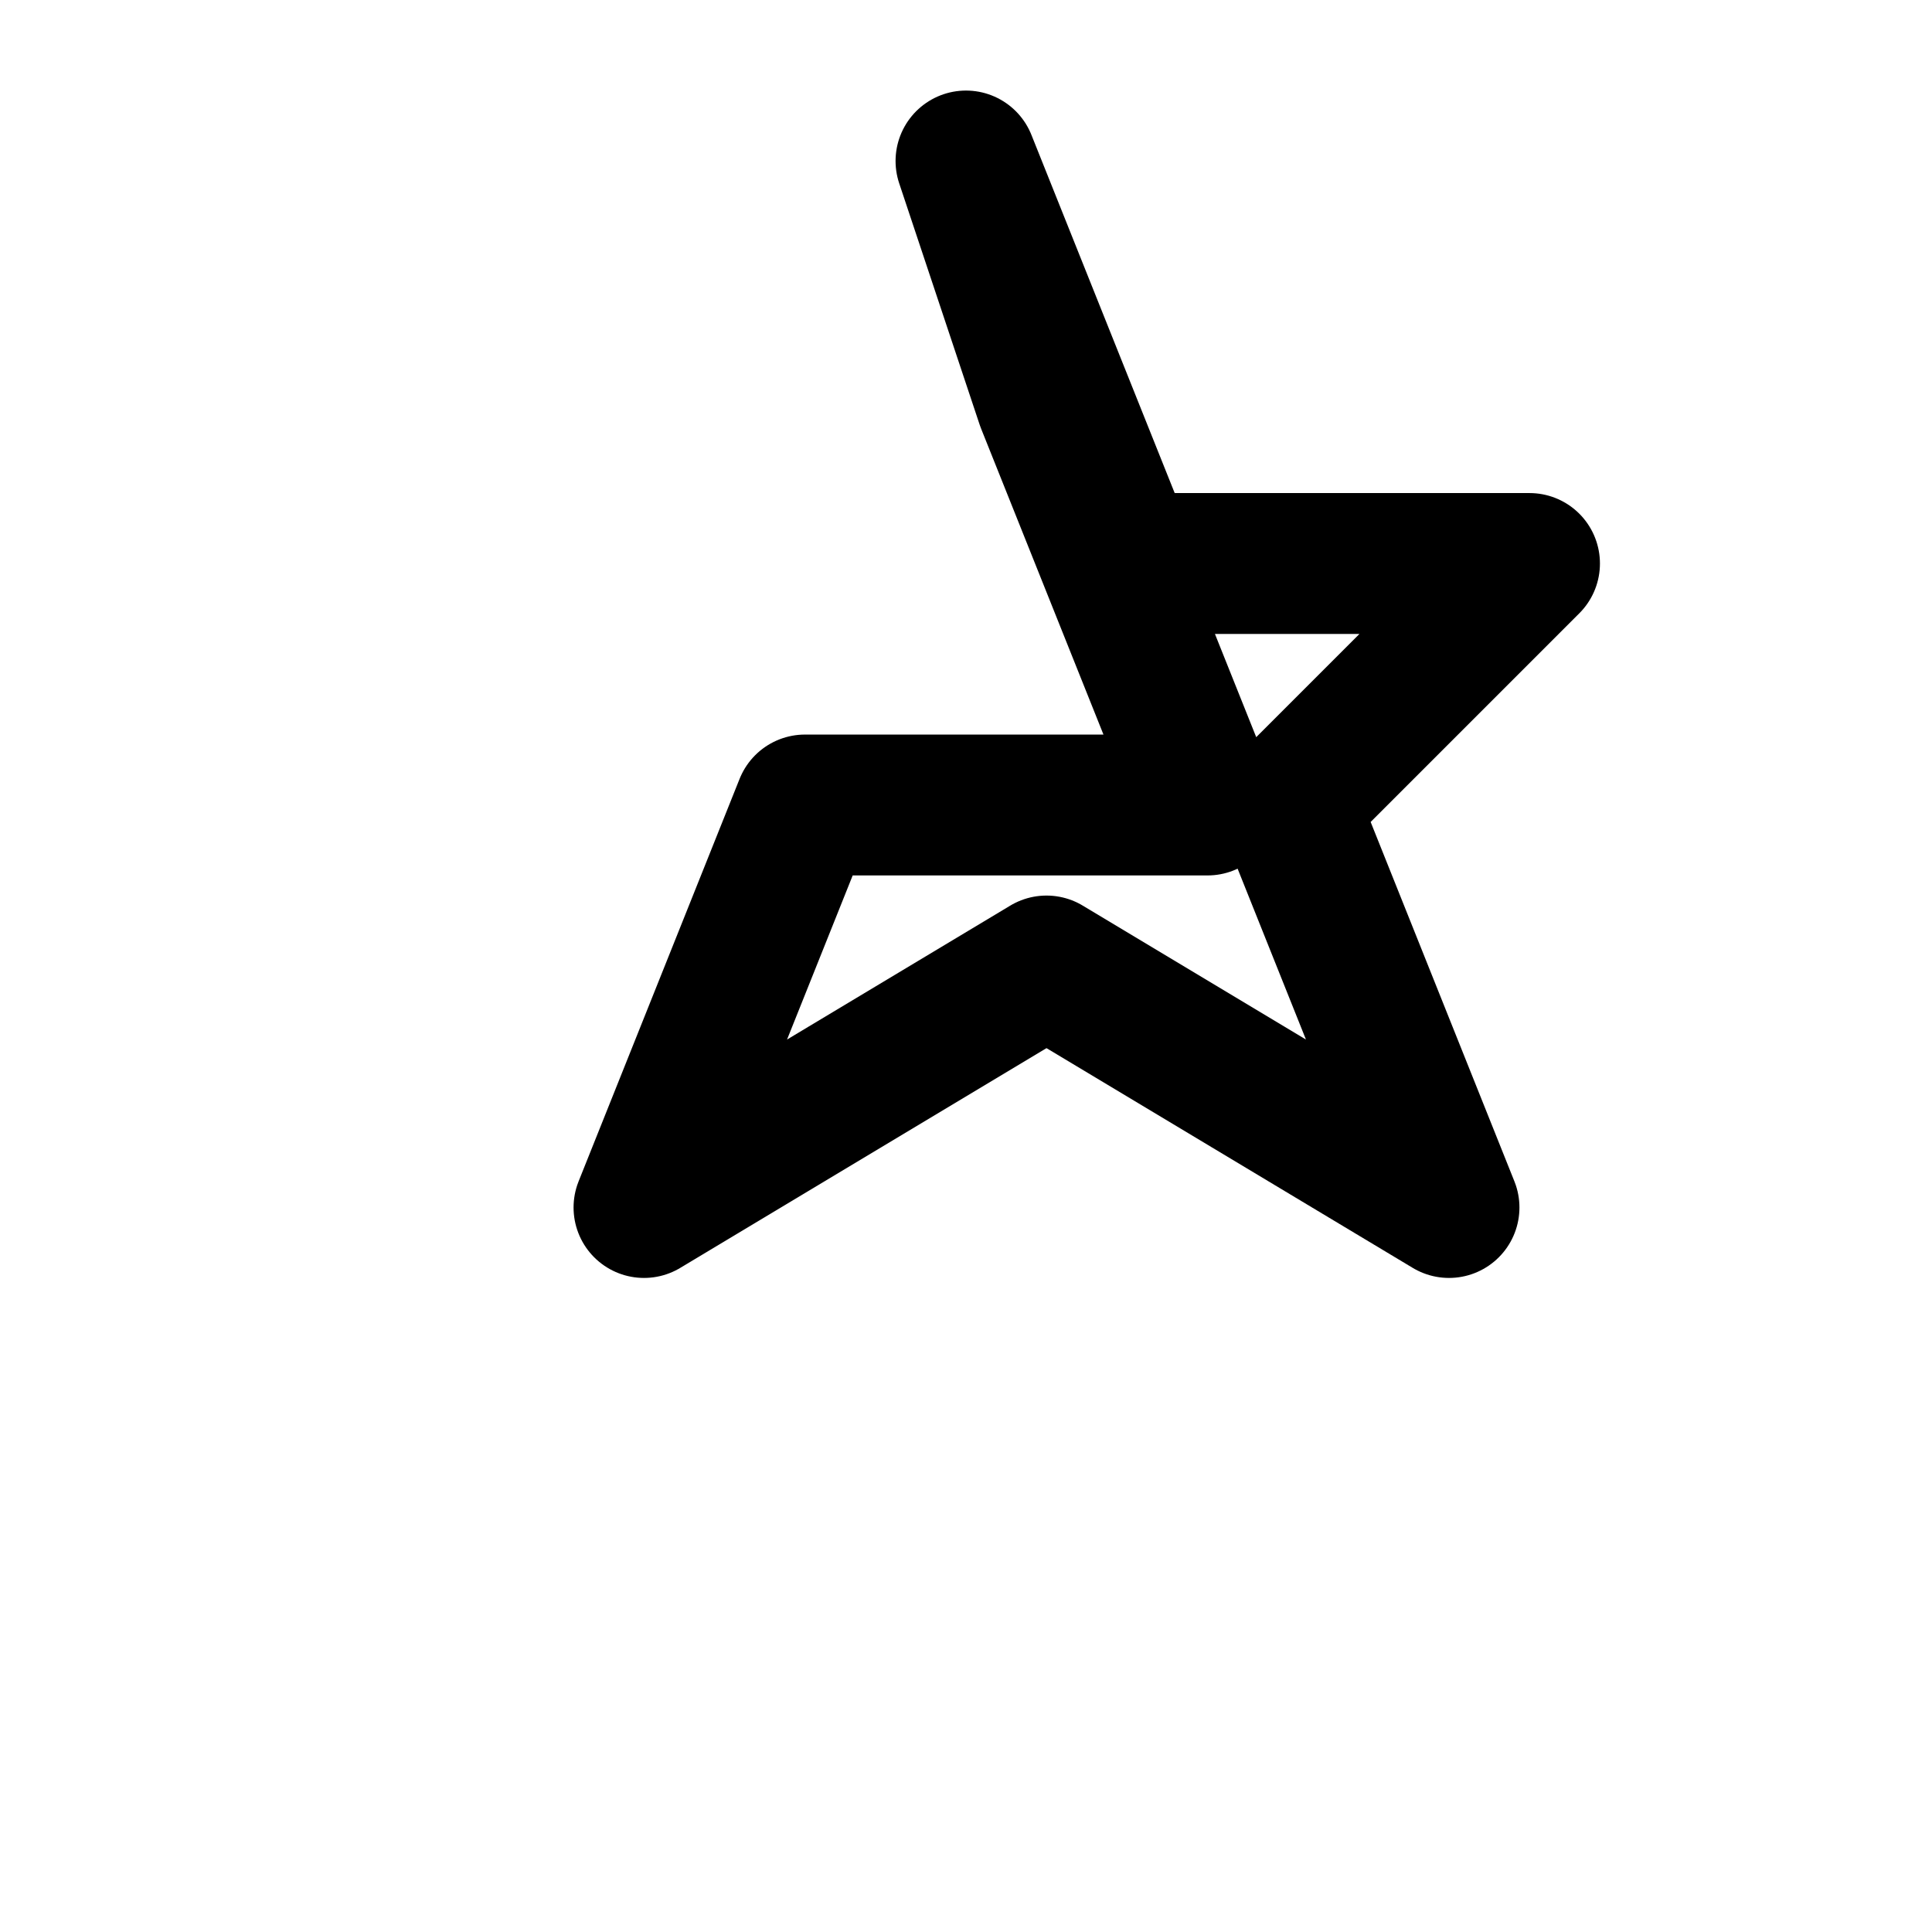
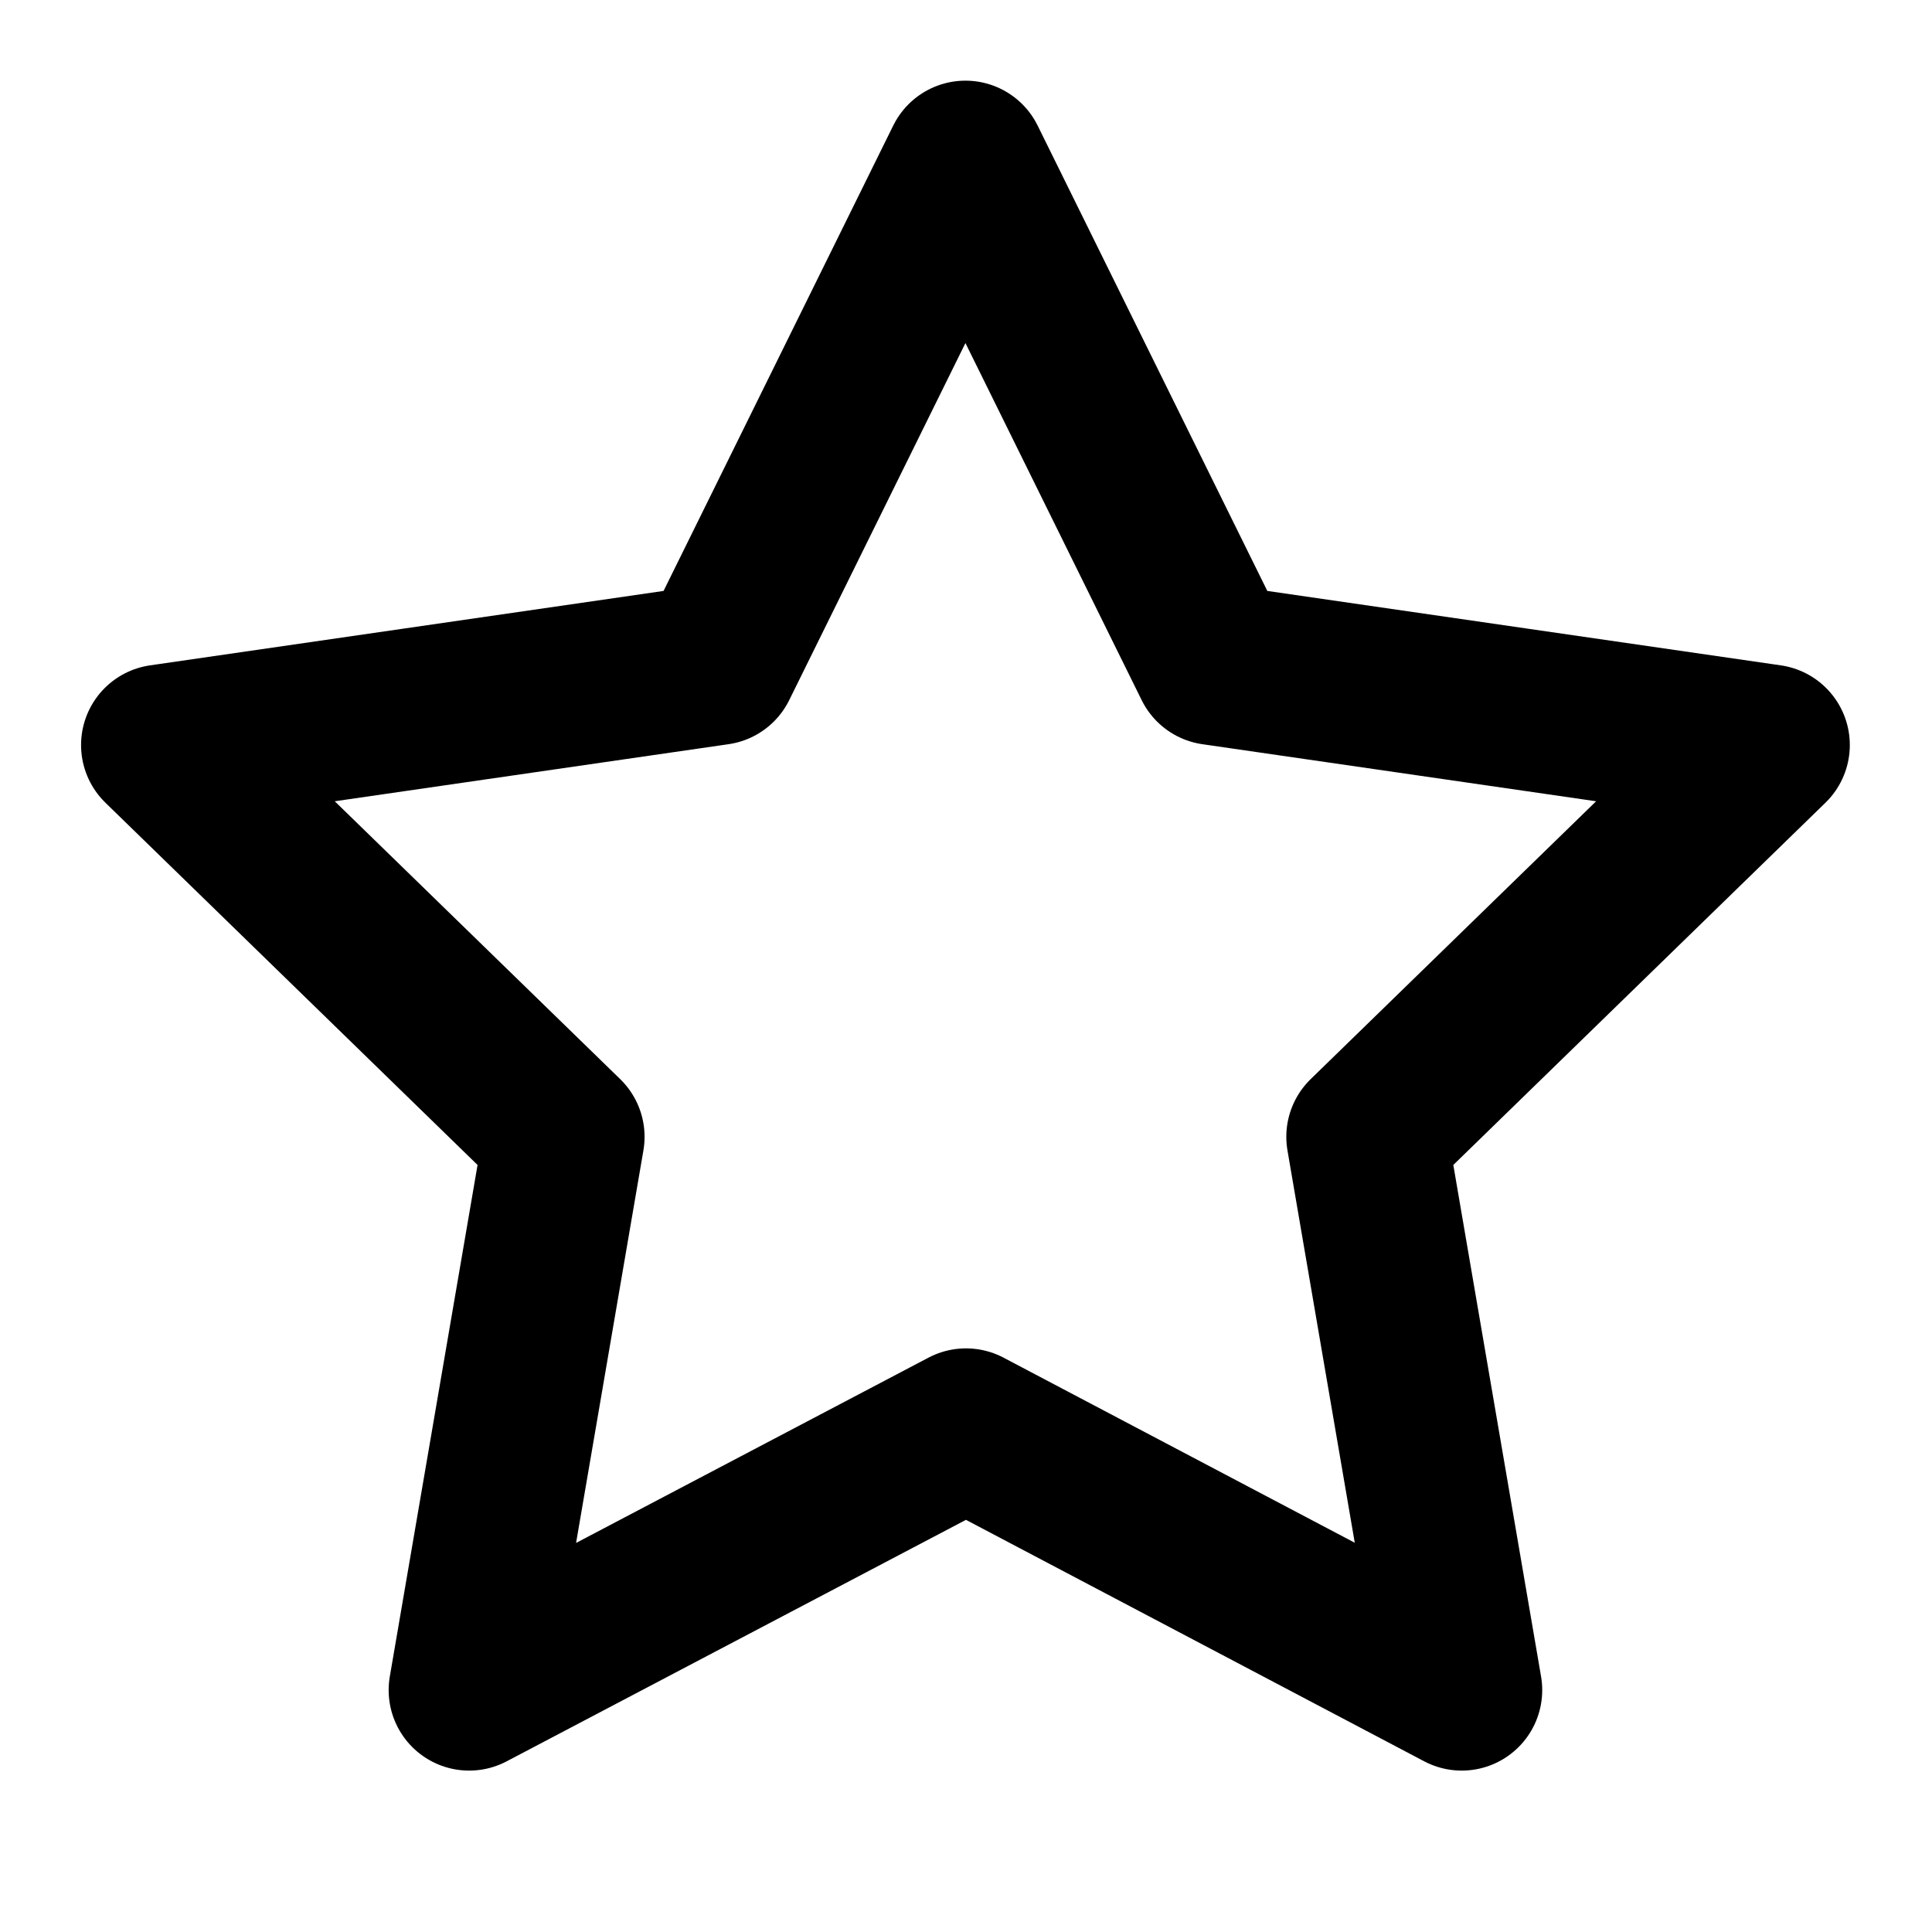
- <svg xmlns="http://www.w3.org/2000/svg" viewBox="0 0 24 24" width="24" height="24" fill="none">
-   <path stroke="currentColor" stroke-width="1.75" stroke-linecap="round" stroke-linejoin="round" d="M12 2l2 5h5l-3 3 2 5-5-3-5 3 2-5h5l-2-5z" />
+ <svg xmlns="http://www.w3.org/2000/svg" width="24" height="24" viewBox="0 0 24 24" fill="none" stroke="currentColor" stroke-width="2" stroke-linecap="round" stroke-linejoin="round" class="icon icon-tabler icons-tabler-outline icon-tabler-star">
+   <path stroke="none" d="M0 0h24v24H0z" fill="none" />
+   <path d="M12 17.75l-6.172 3.245l1.179 -6.873l-5 -4.867l6.9 -1l3.086 -6.253l3.086 6.253l6.9 1l-5 4.867l1.179 6.873l-6.158 -3.245" />
</svg>
